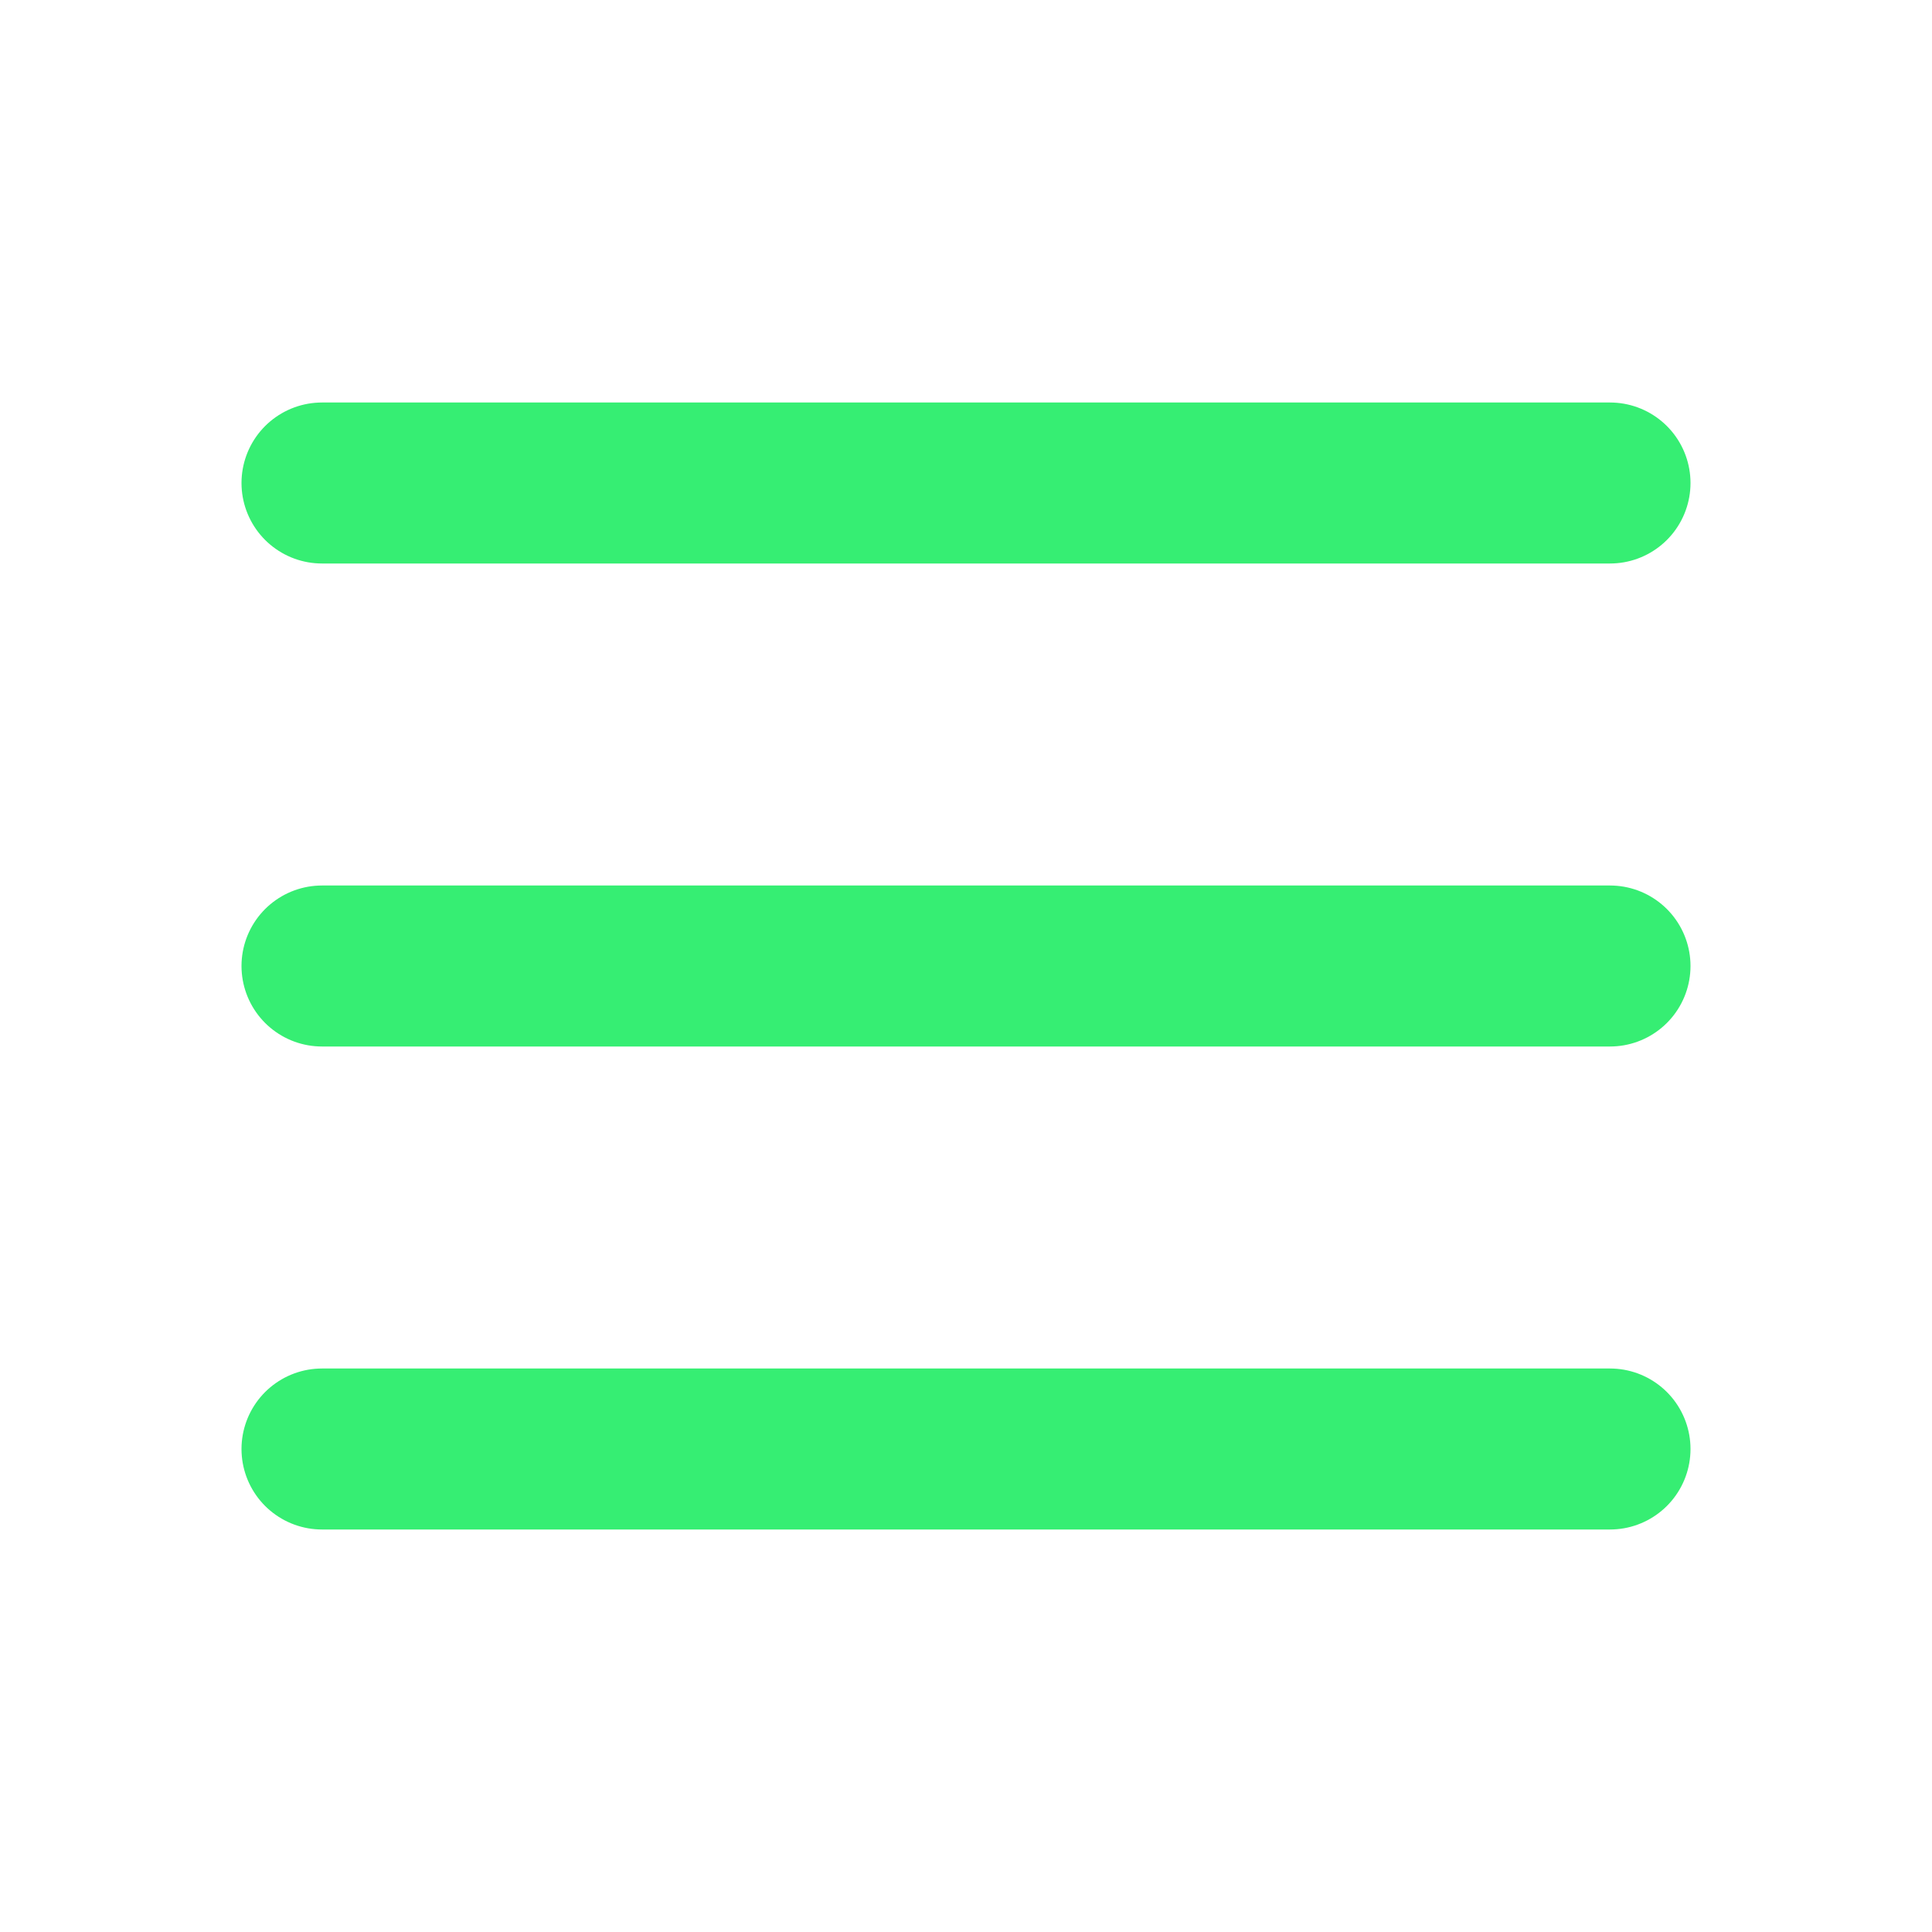
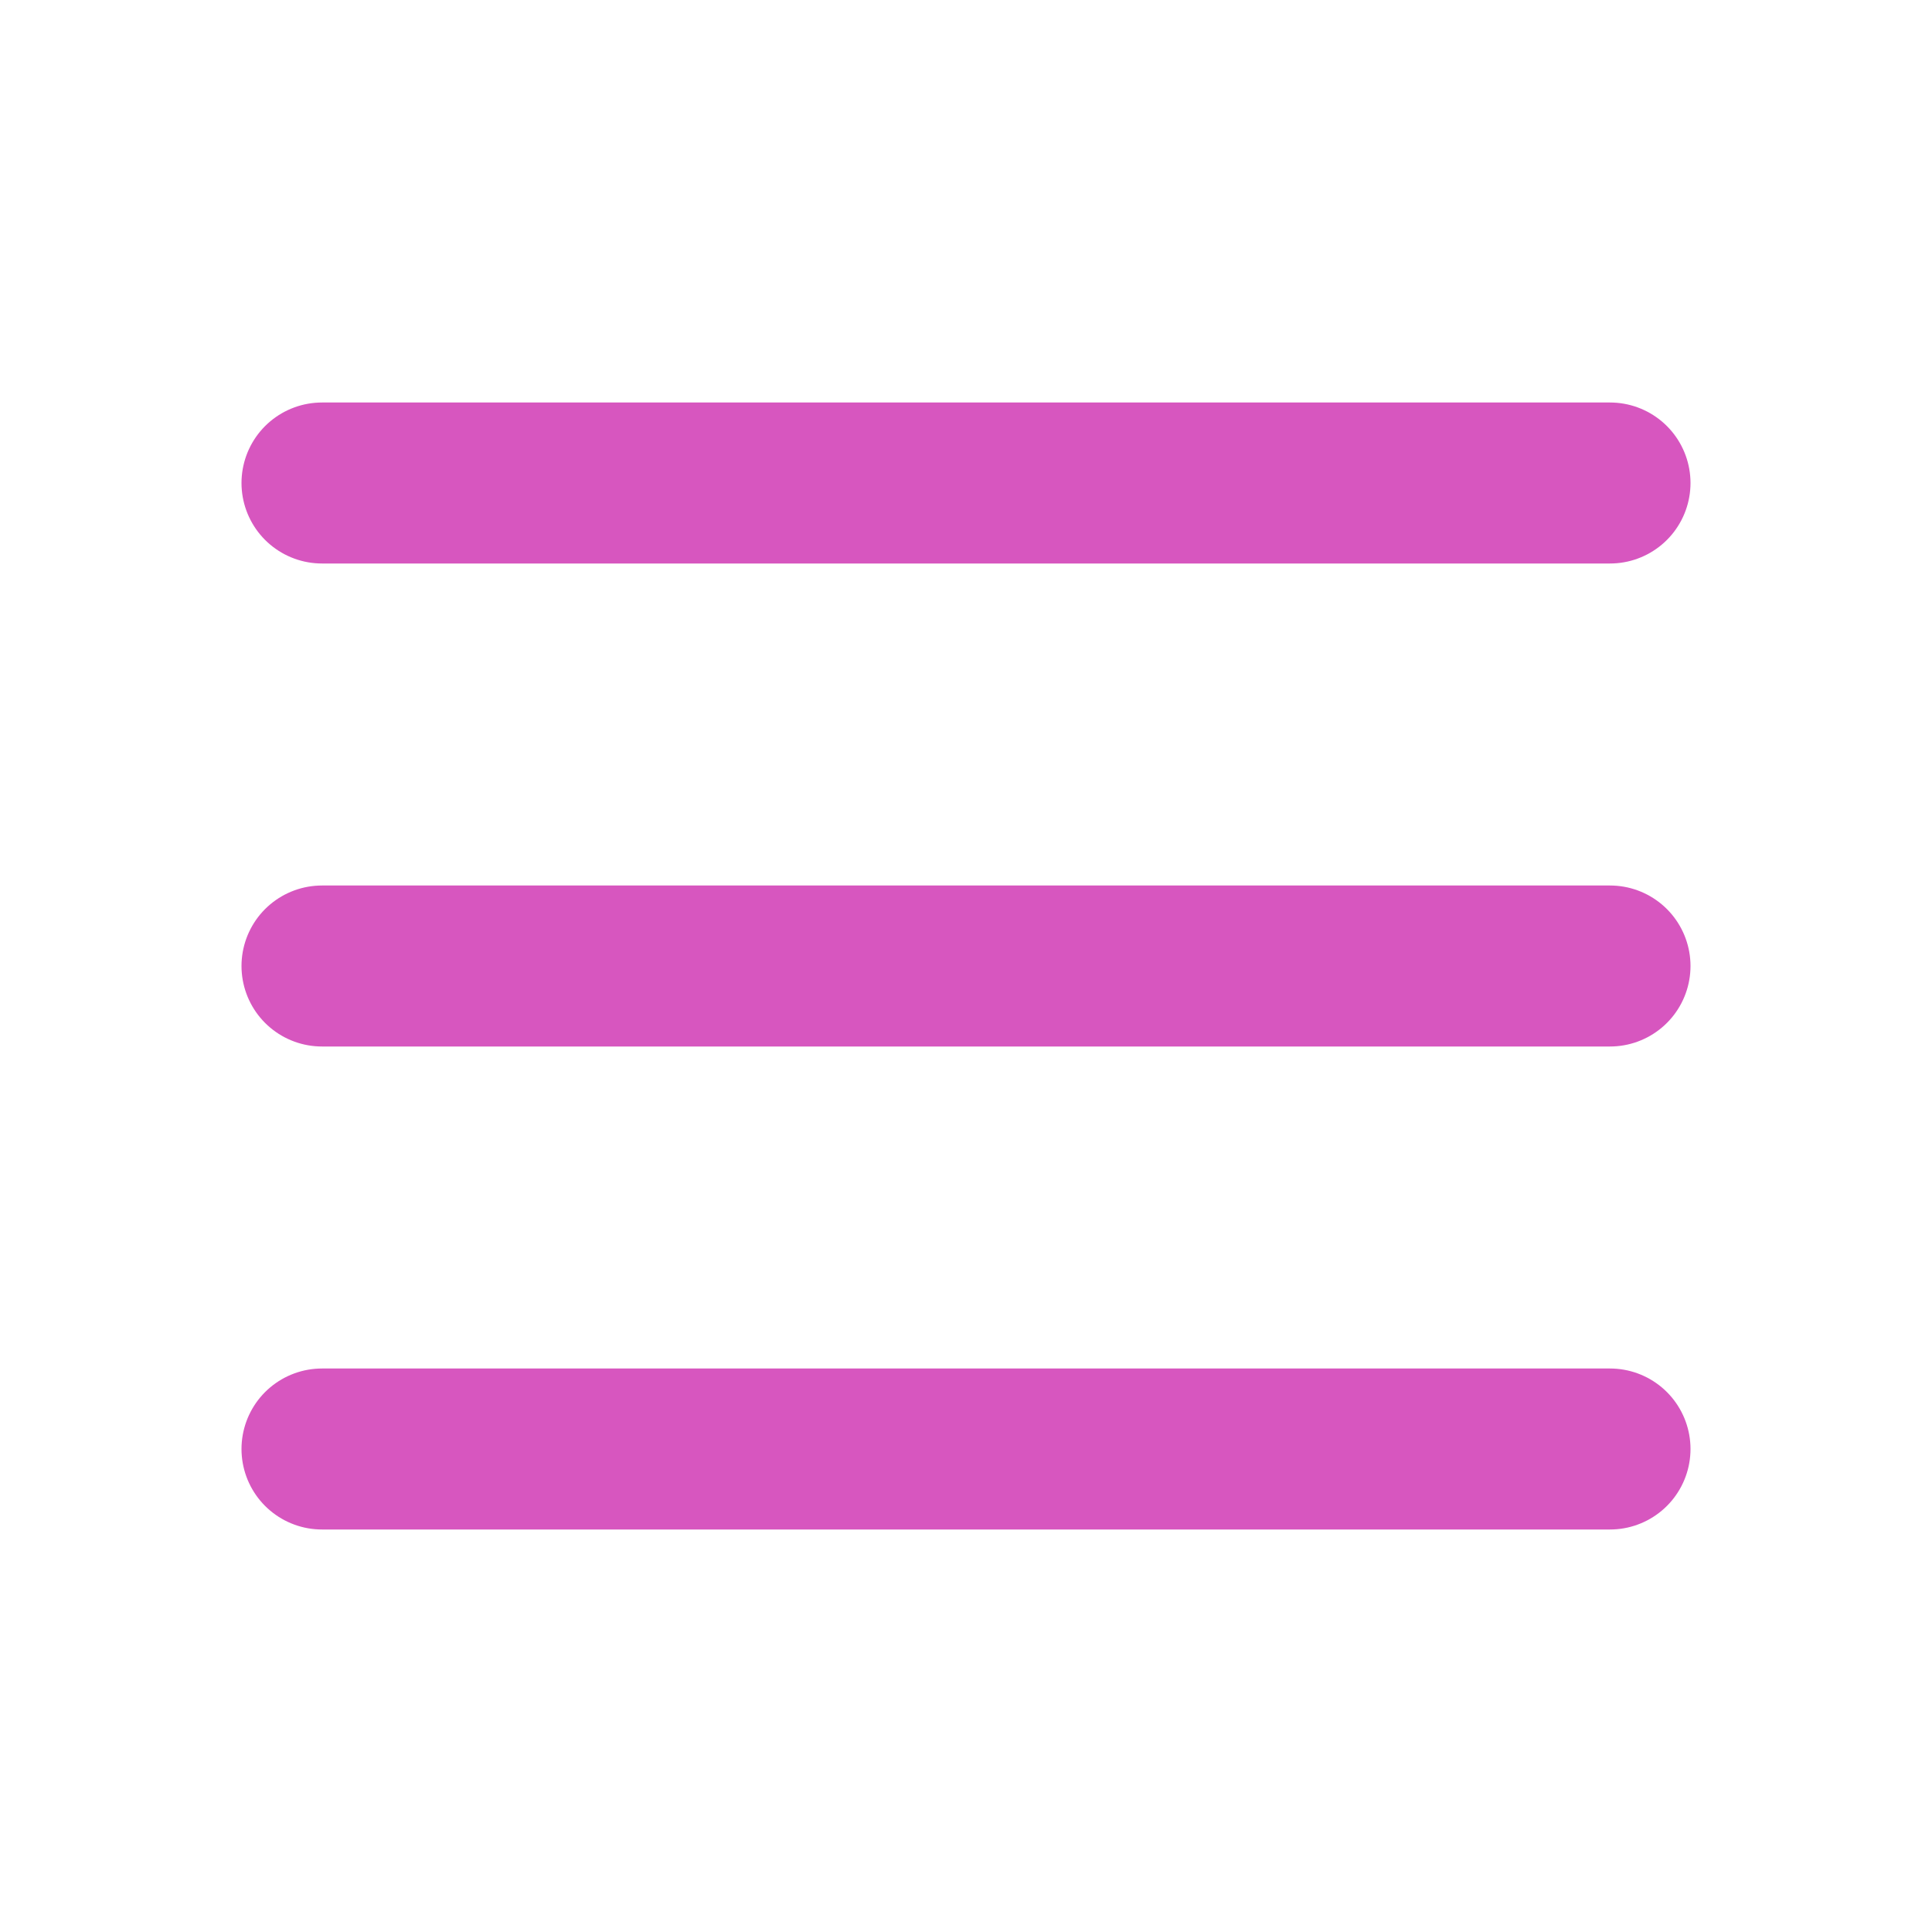
<svg xmlns="http://www.w3.org/2000/svg" width="800px" height="800px" viewBox="0 0 24 24" fill="none">
-   <path d="M4 18L20 18" stroke="#36EE73" stroke-width="2" stroke-linecap="round" />
-   <path d="M4 12L20 12" stroke="#36EE73" stroke-width="2" stroke-linecap="round" />
-   <path d="M4 6L20 6" stroke="#36EE73" stroke-width="2" stroke-linecap="round" />
+   <path d="M4 18L20 18" stroke="#D756BF" stroke-width="2" stroke-linecap="round" />
+   <path d="M4 12L20 12" stroke="#D756BF" stroke-width="2" stroke-linecap="round" />
+   <path d="M4 6L20 6" stroke="#D756BF" stroke-width="2" stroke-linecap="round" />
</svg>
